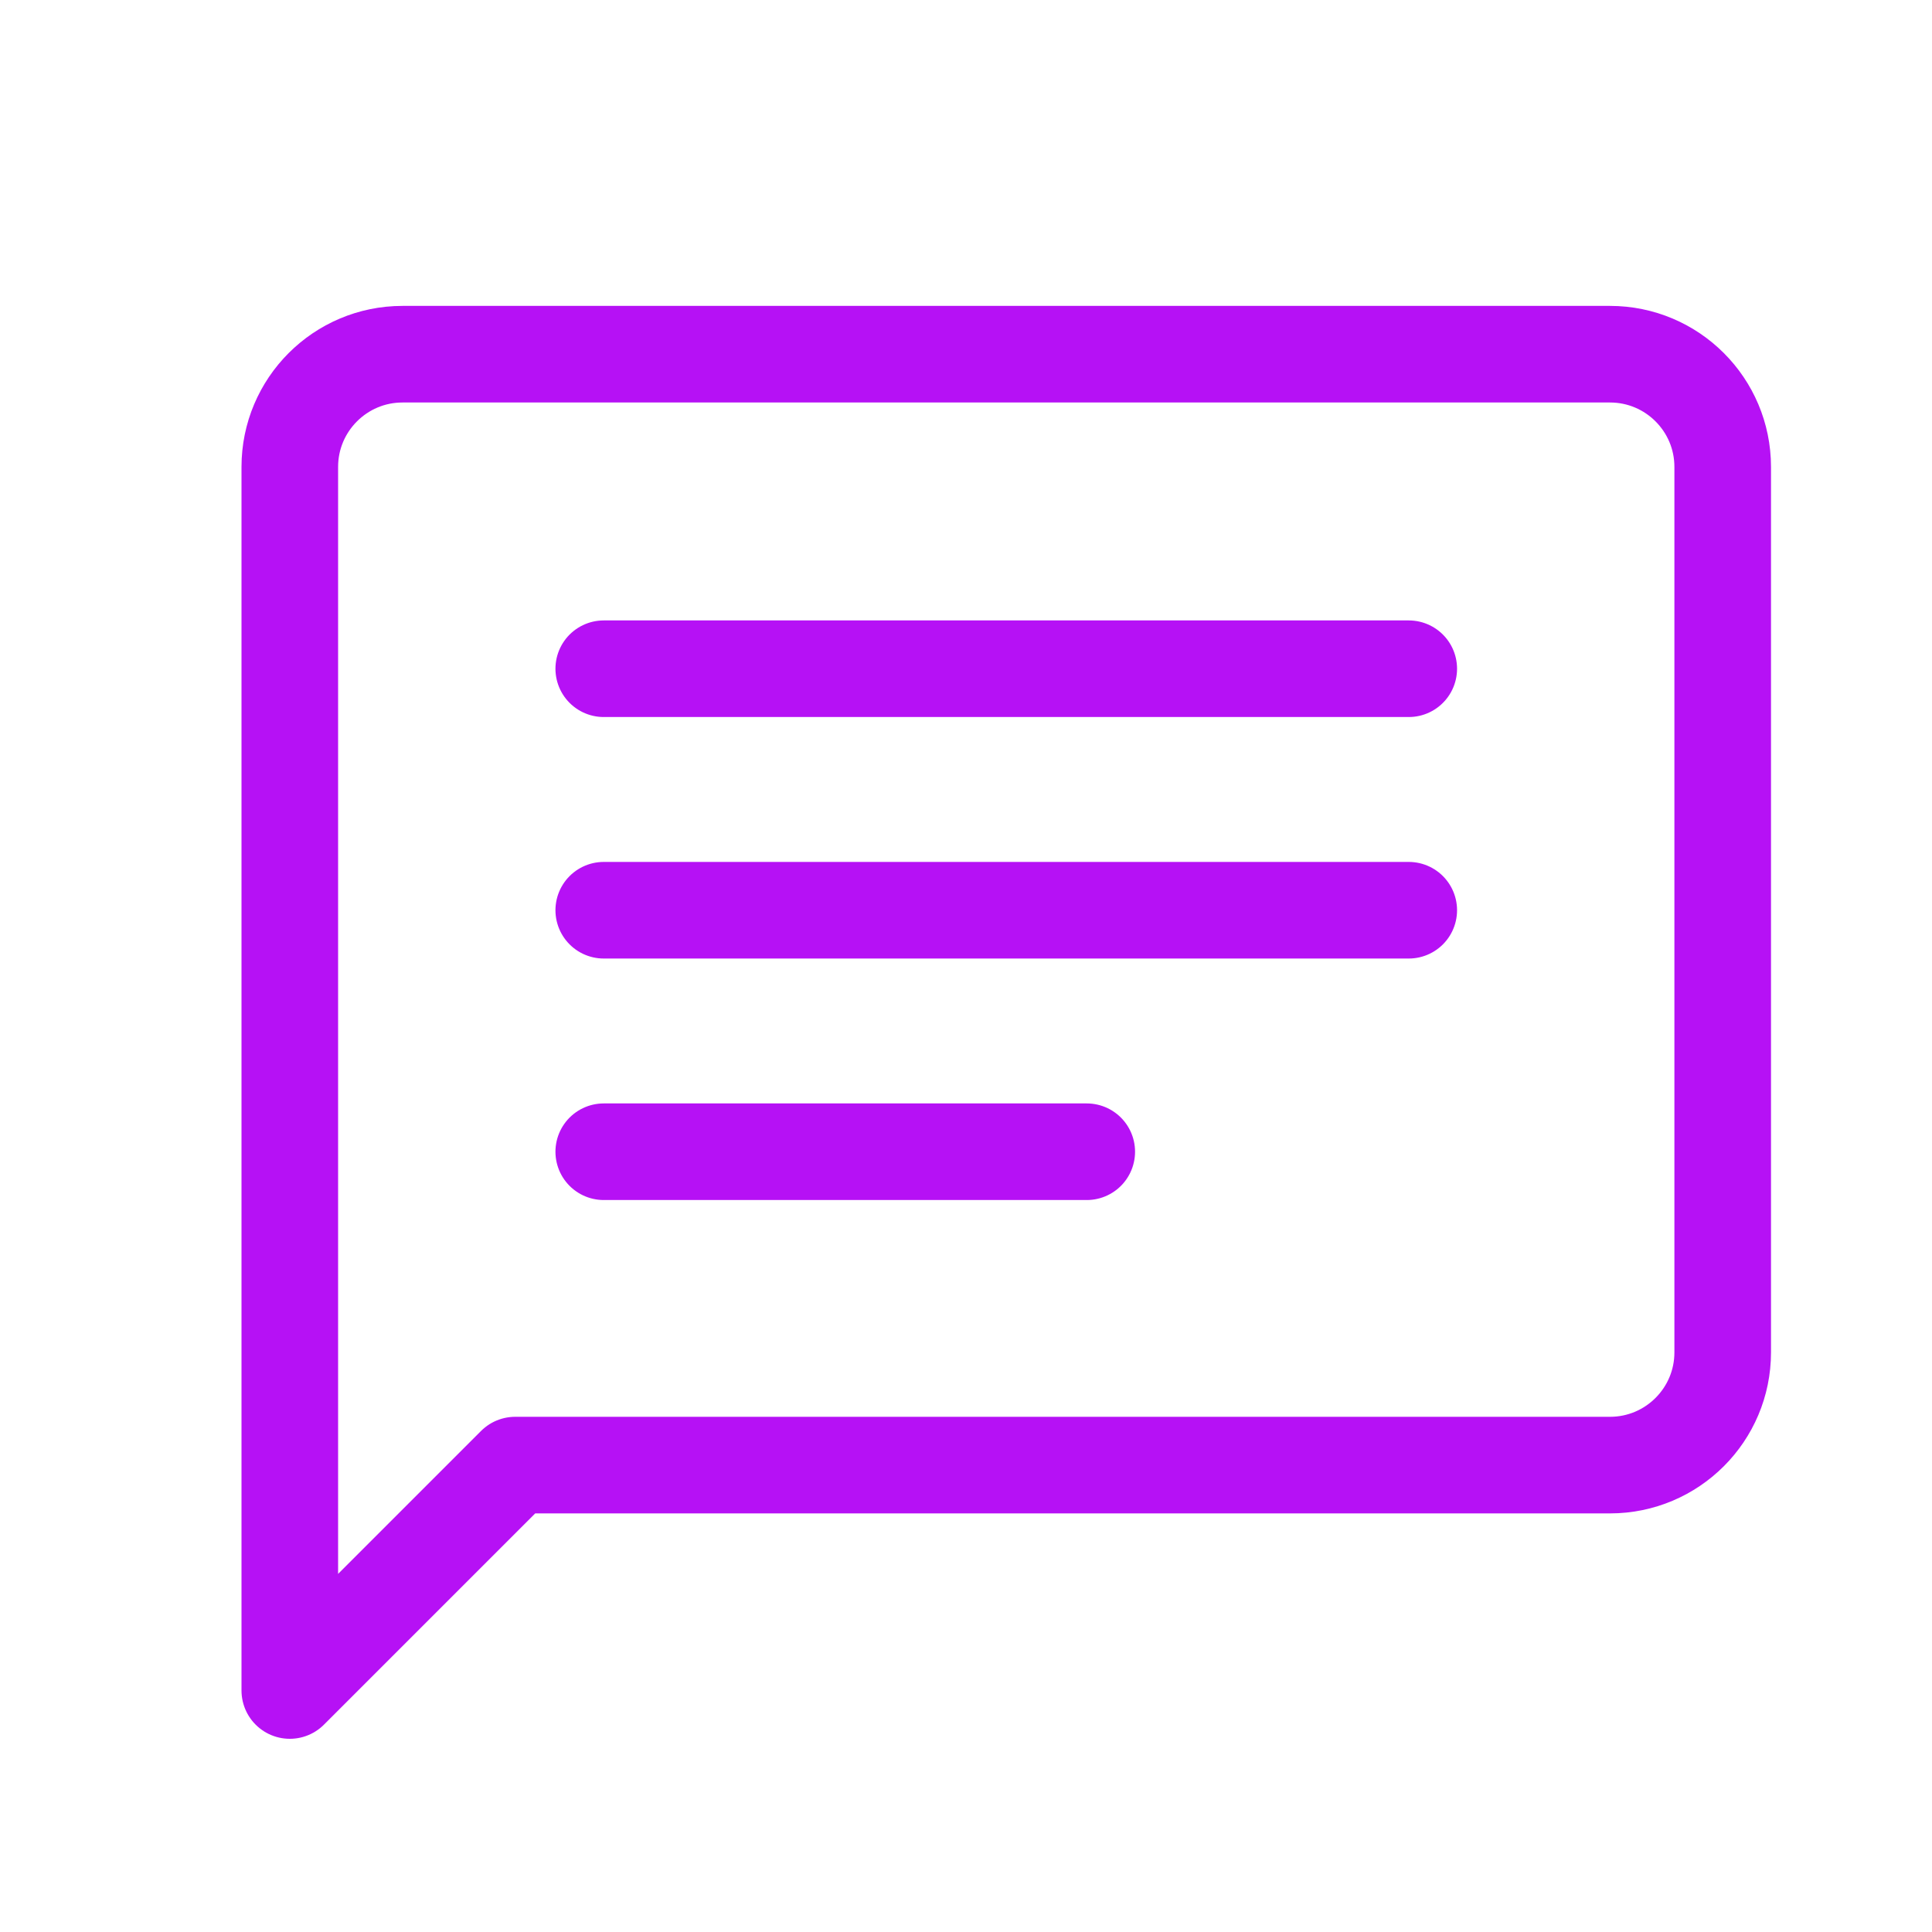
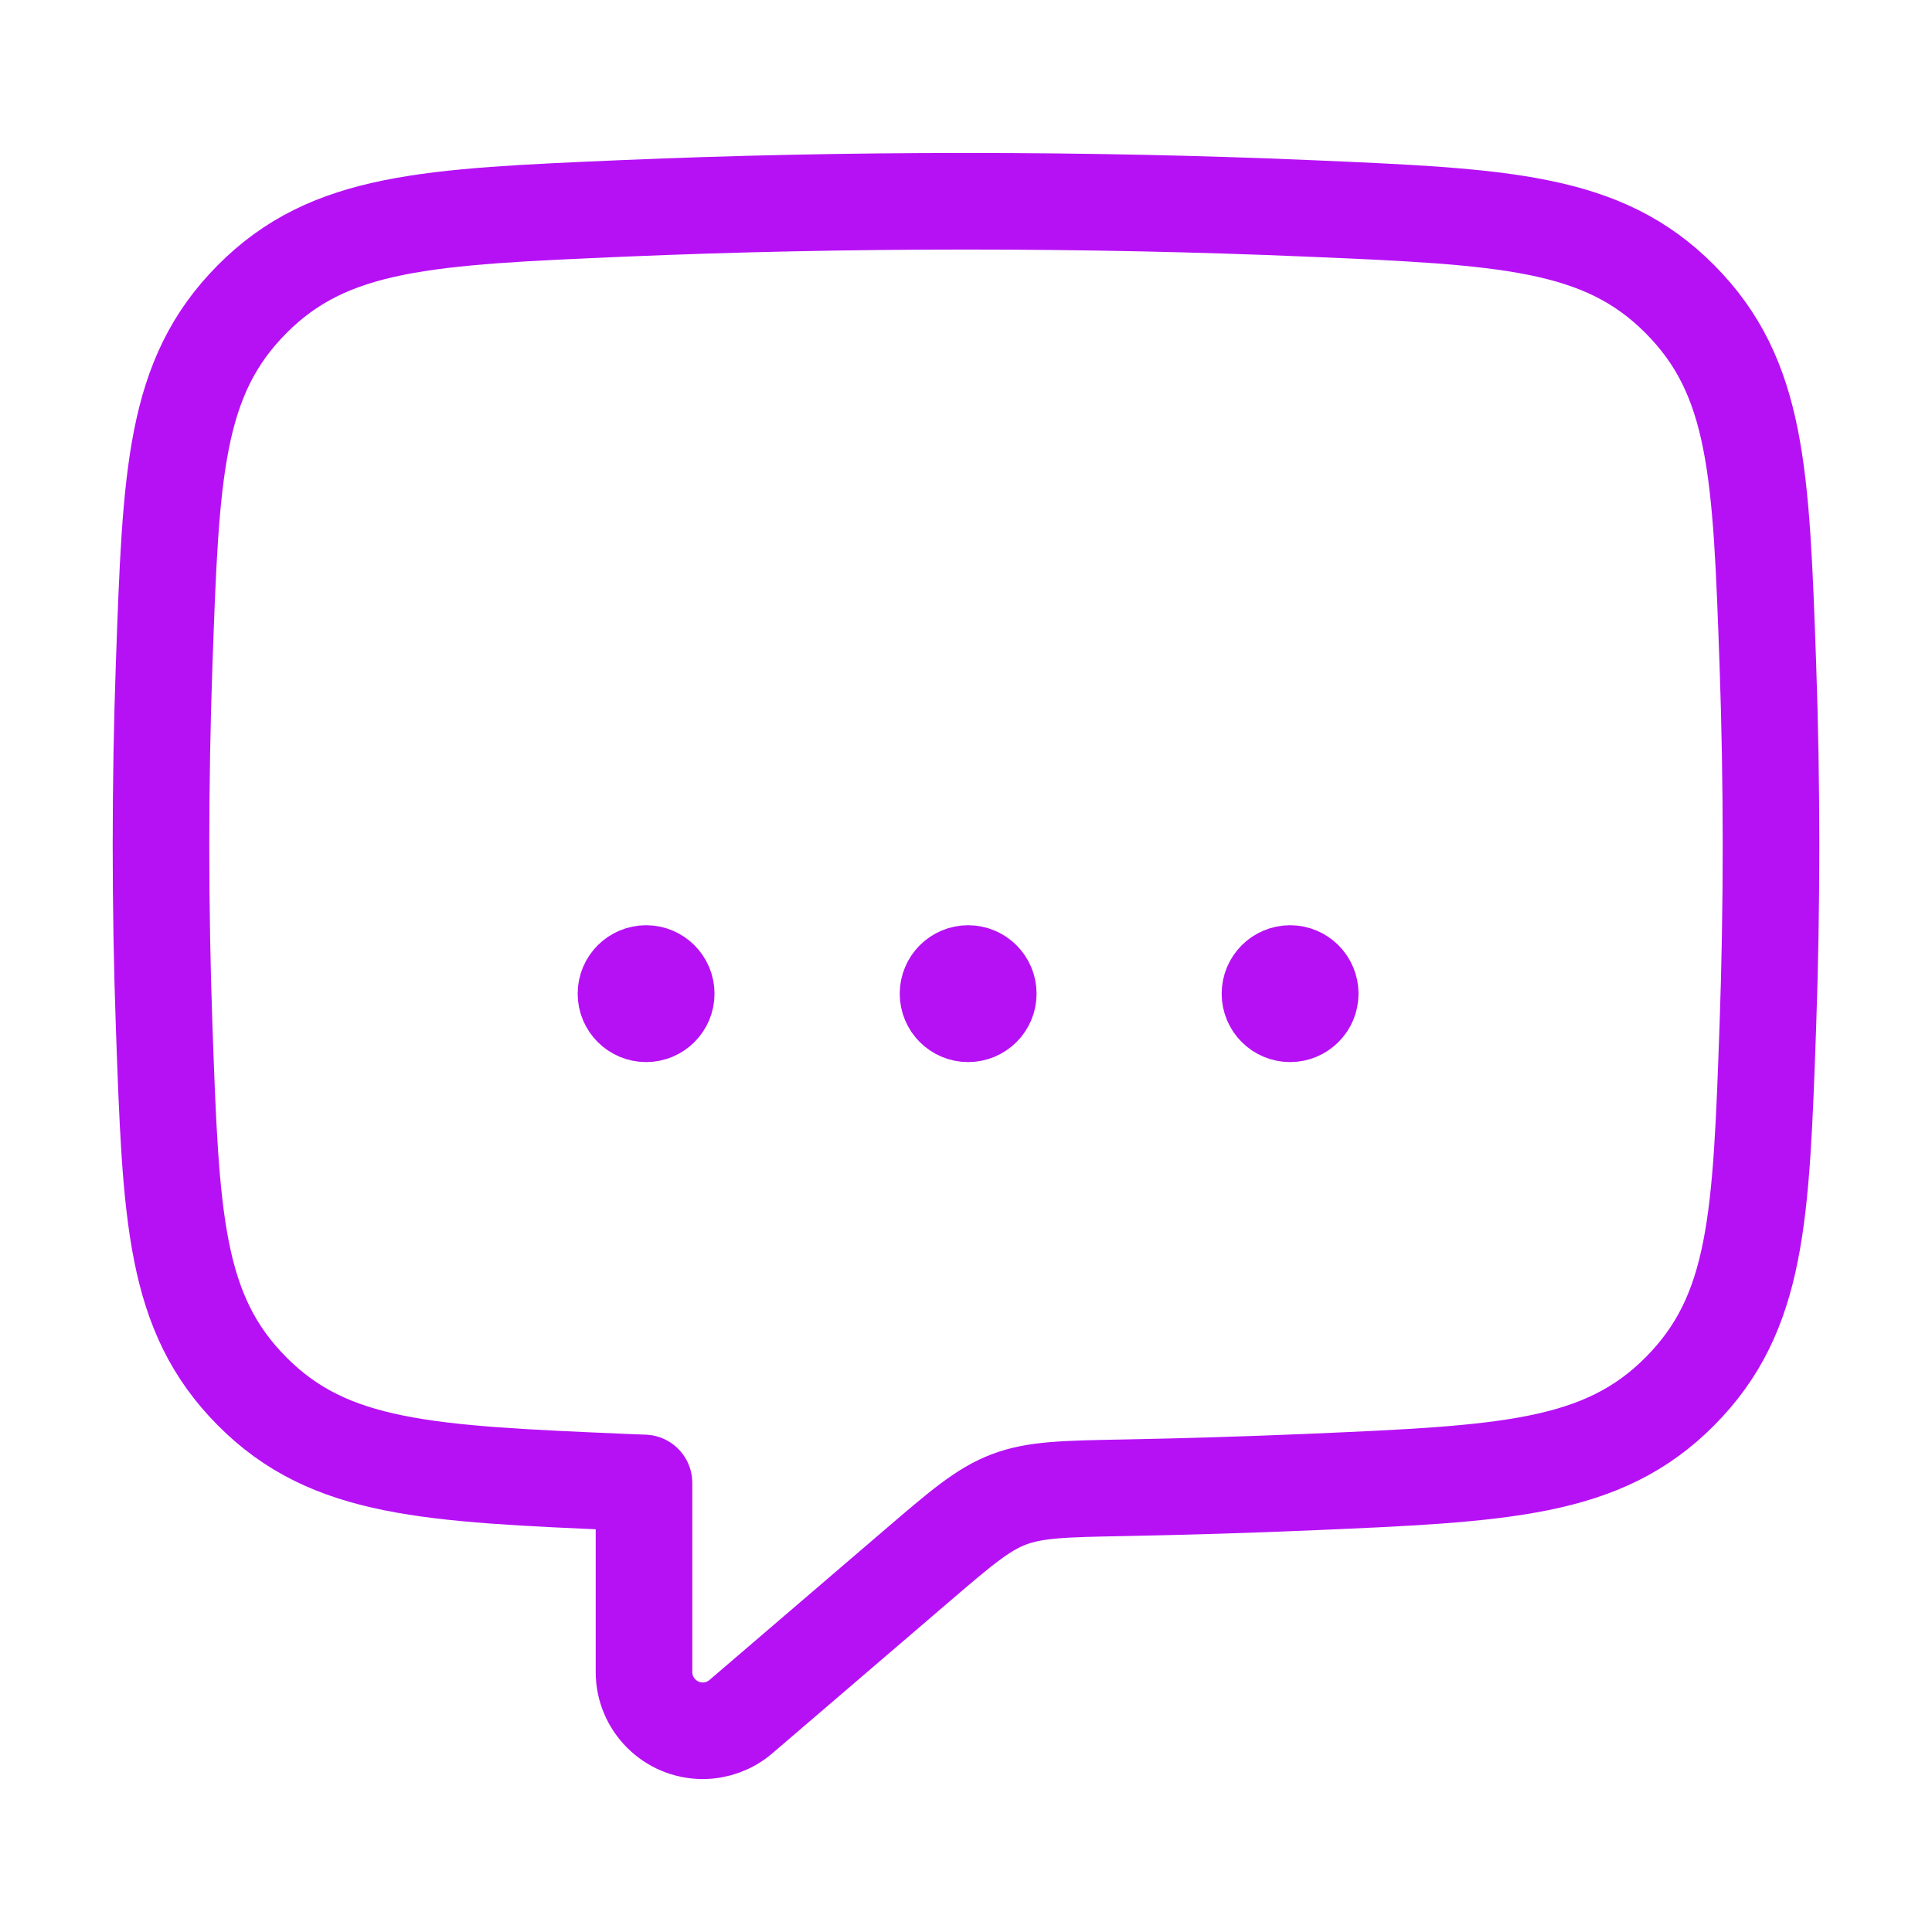
<svg xmlns="http://www.w3.org/2000/svg" width="30" height="30" viewBox="0 0 30 30" fill="none">
-   <path d="M8 22.75L4.5 26.25V7.25C4.5 6.284 5.284 5.5 6.25 5.5H25C25.966 5.5 26.75 6.284 26.75 7.25V21C26.75 21.966 25.966 22.75 25 22.75H8Z" stroke="#B611F5" stroke-width="1.5" stroke-linecap="round" stroke-linejoin="round" />
-   <path d="M9.375 10.384H21.875" stroke="#B611F5" stroke-width="1.5" stroke-linecap="round" />
-   <path d="M9.375 14.134H21.875" stroke="#B611F5" stroke-width="1.5" stroke-linecap="round" />
-   <path d="M9.375 17.884H16.875" stroke="#B611F5" stroke-width="1.5" stroke-linecap="round" />
+   <path d="M2.5 13.125C2.5 12.162 2.517 11.221 2.549 10.313C2.654 7.346 2.706 5.863 3.913 4.647C5.119 3.431 6.645 3.366 9.695 3.235C11.369 3.164 13.151 3.125 15 3.125C16.849 3.125 18.631 3.164 20.305 3.235C23.355 3.366 24.881 3.431 26.087 4.647C27.294 5.863 27.346 7.346 27.451 10.313C27.483 11.221 27.5 12.162 27.5 13.125C27.5 14.088 27.483 15.029 27.451 15.937C27.346 18.904 27.294 20.387 26.087 21.603C24.881 22.819 23.355 22.884 20.305 23.015C19.387 23.054 18.437 23.083 17.462 23.102C16.535 23.119 16.072 23.128 15.665 23.283C15.258 23.438 14.916 23.732 14.231 24.319L11.506 26.655C11.341 26.797 11.13 26.875 10.912 26.875C10.409 26.875 10 26.466 10 25.963V23.027C9.898 23.023 9.796 23.019 9.695 23.015C6.645 22.884 5.119 22.819 3.913 21.603C2.706 20.387 2.654 18.904 2.549 15.937C2.517 15.029 2.5 14.088 2.5 13.125Z" stroke="#B611F5" stroke-width="1.5" stroke-linecap="round" stroke-linejoin="round" />
+   <path d="M15.19 15.43H15.033M10.189 15.43H10.033M20.189 15.43H20.033M15.346 15.43C15.346 15.602 15.206 15.742 15.033 15.742C14.861 15.742 14.721 15.602 14.721 15.43C14.721 15.257 14.861 15.117 15.033 15.117C15.206 15.117 15.346 15.257 15.346 15.43ZM10.345 15.43C10.345 15.602 10.205 15.742 10.033 15.742C9.86 15.742 9.72 15.602 9.72 15.43C9.72 15.257 9.86 15.117 10.033 15.117C10.205 15.117 10.345 15.257 10.345 15.43ZM20.345 15.43C20.345 15.602 20.205 15.742 20.033 15.742C19.86 15.742 19.72 15.602 19.72 15.43C19.72 15.257 19.86 15.117 20.033 15.117C20.205 15.117 20.345 15.257 20.345 15.43Z" stroke="#B611F5" stroke-width="1.5" stroke-linecap="round" stroke-linejoin="round" />
</svg>
